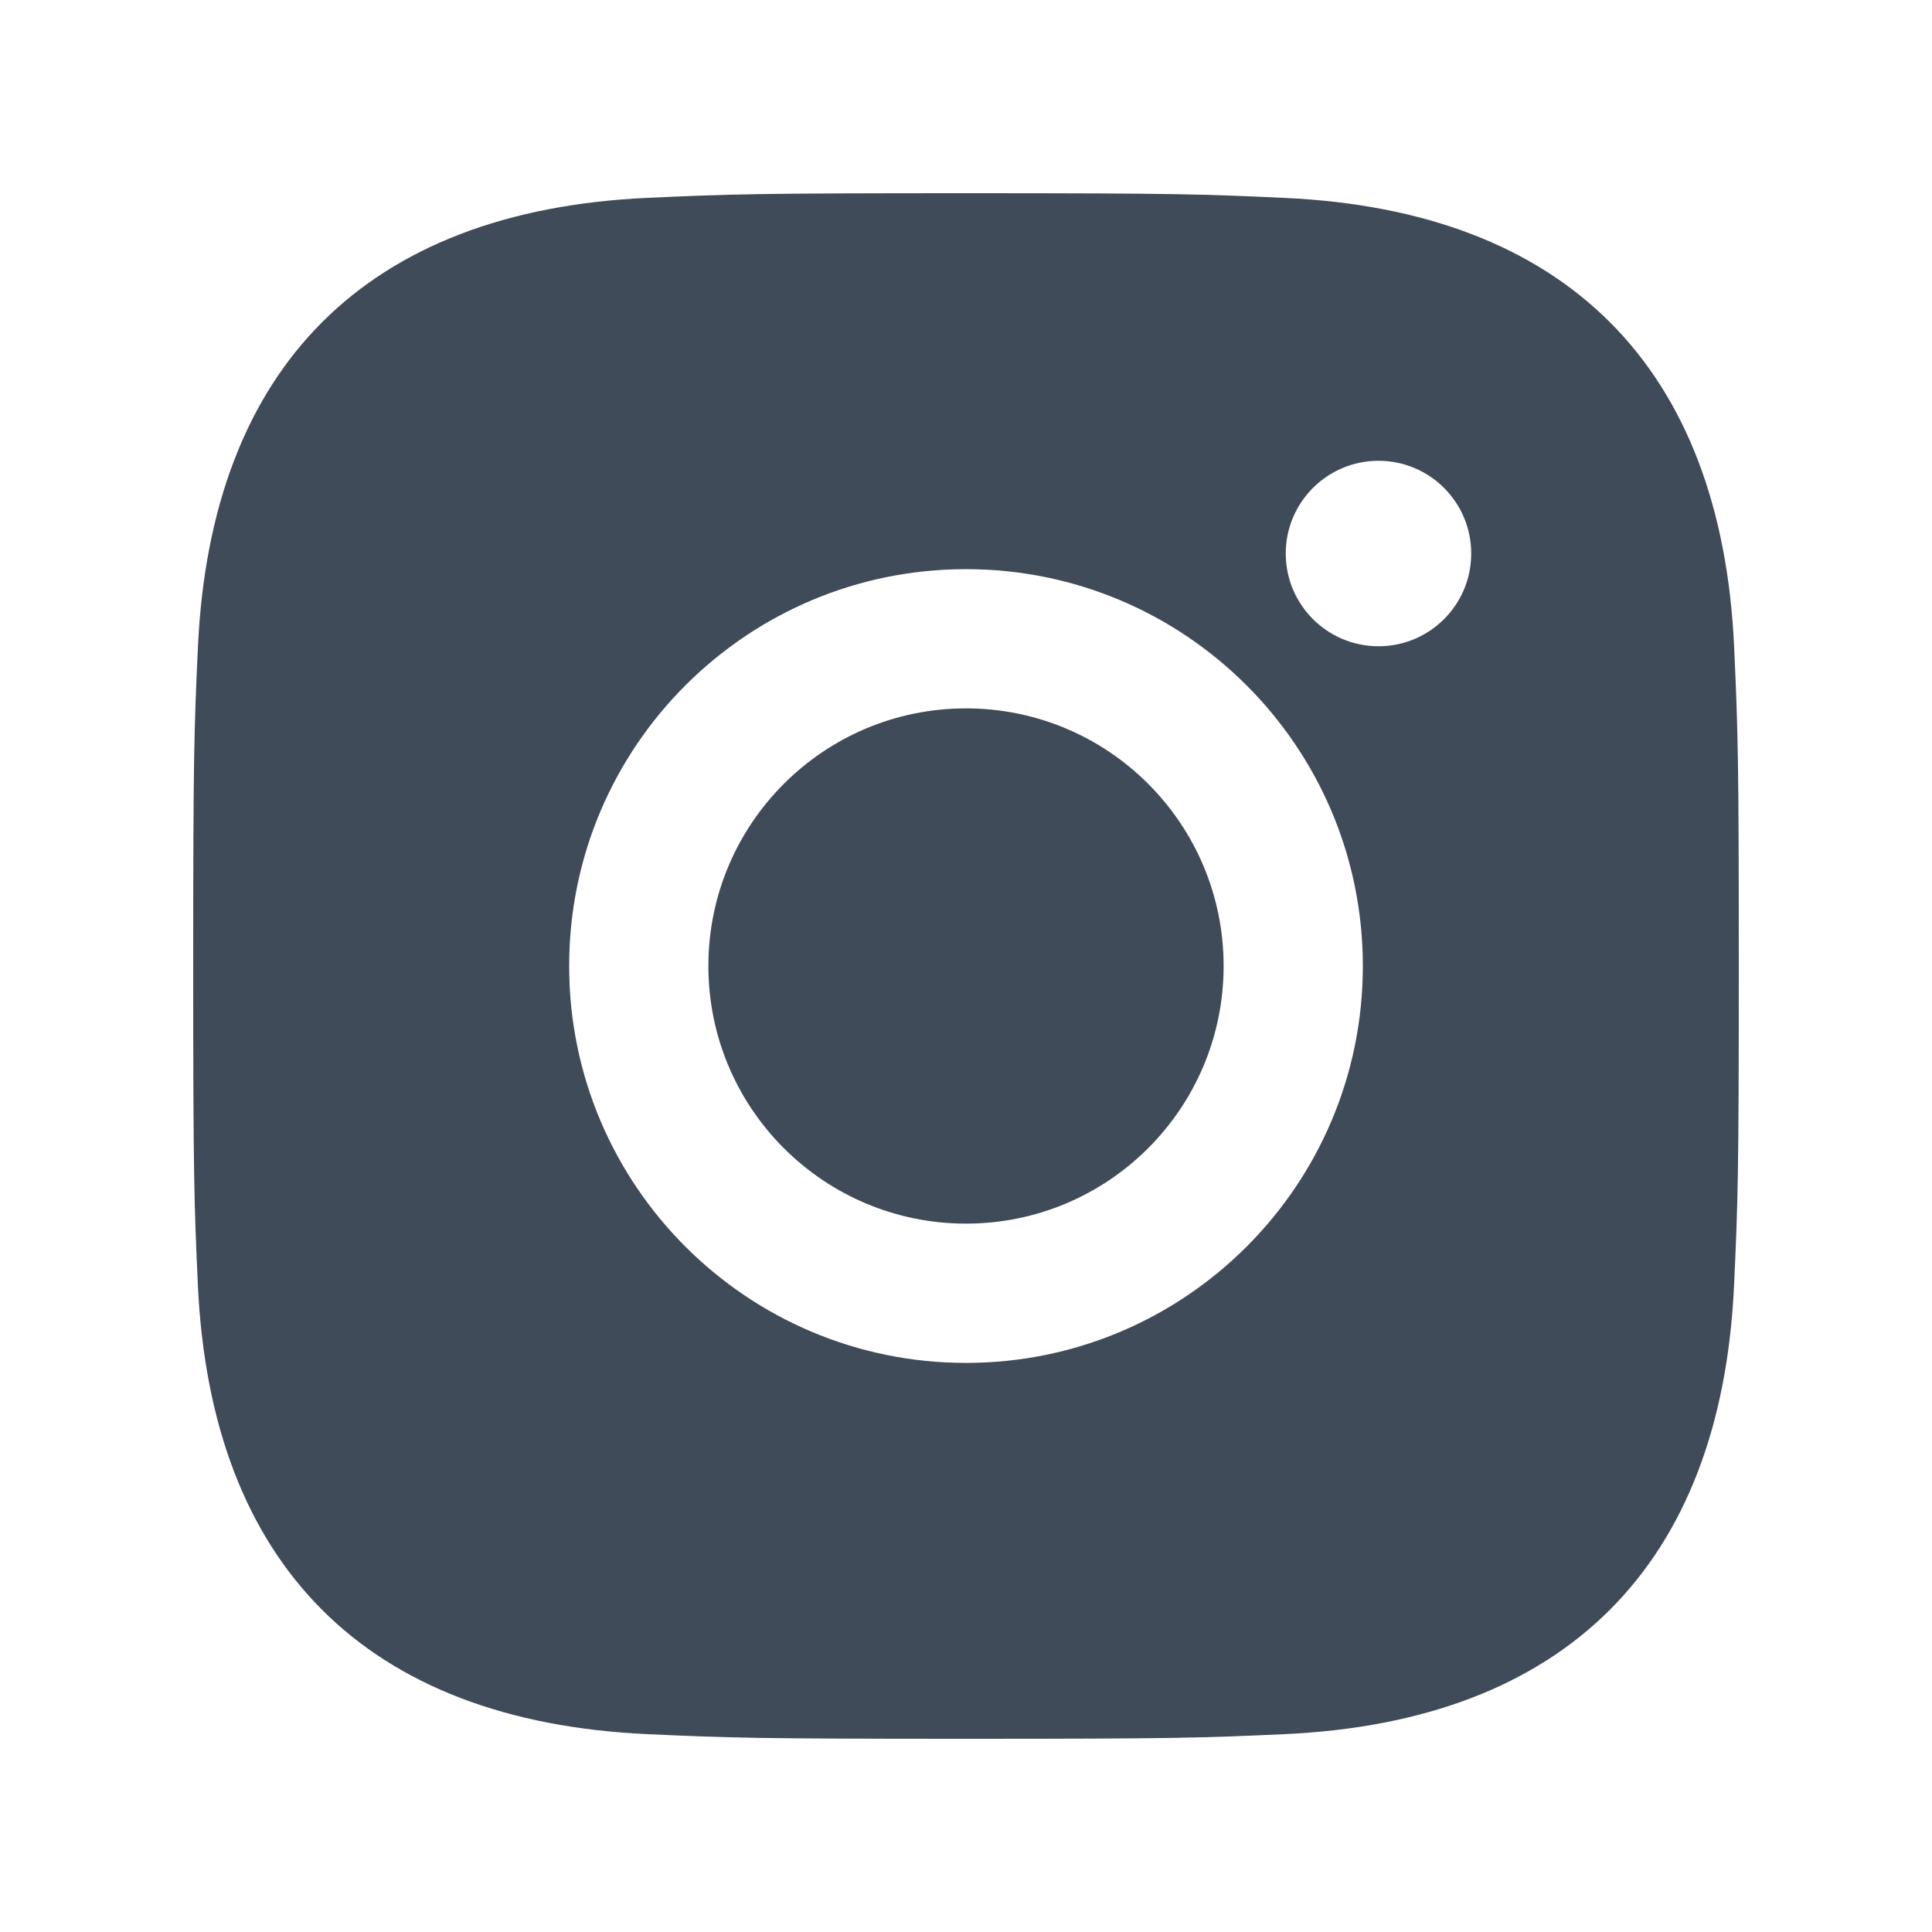
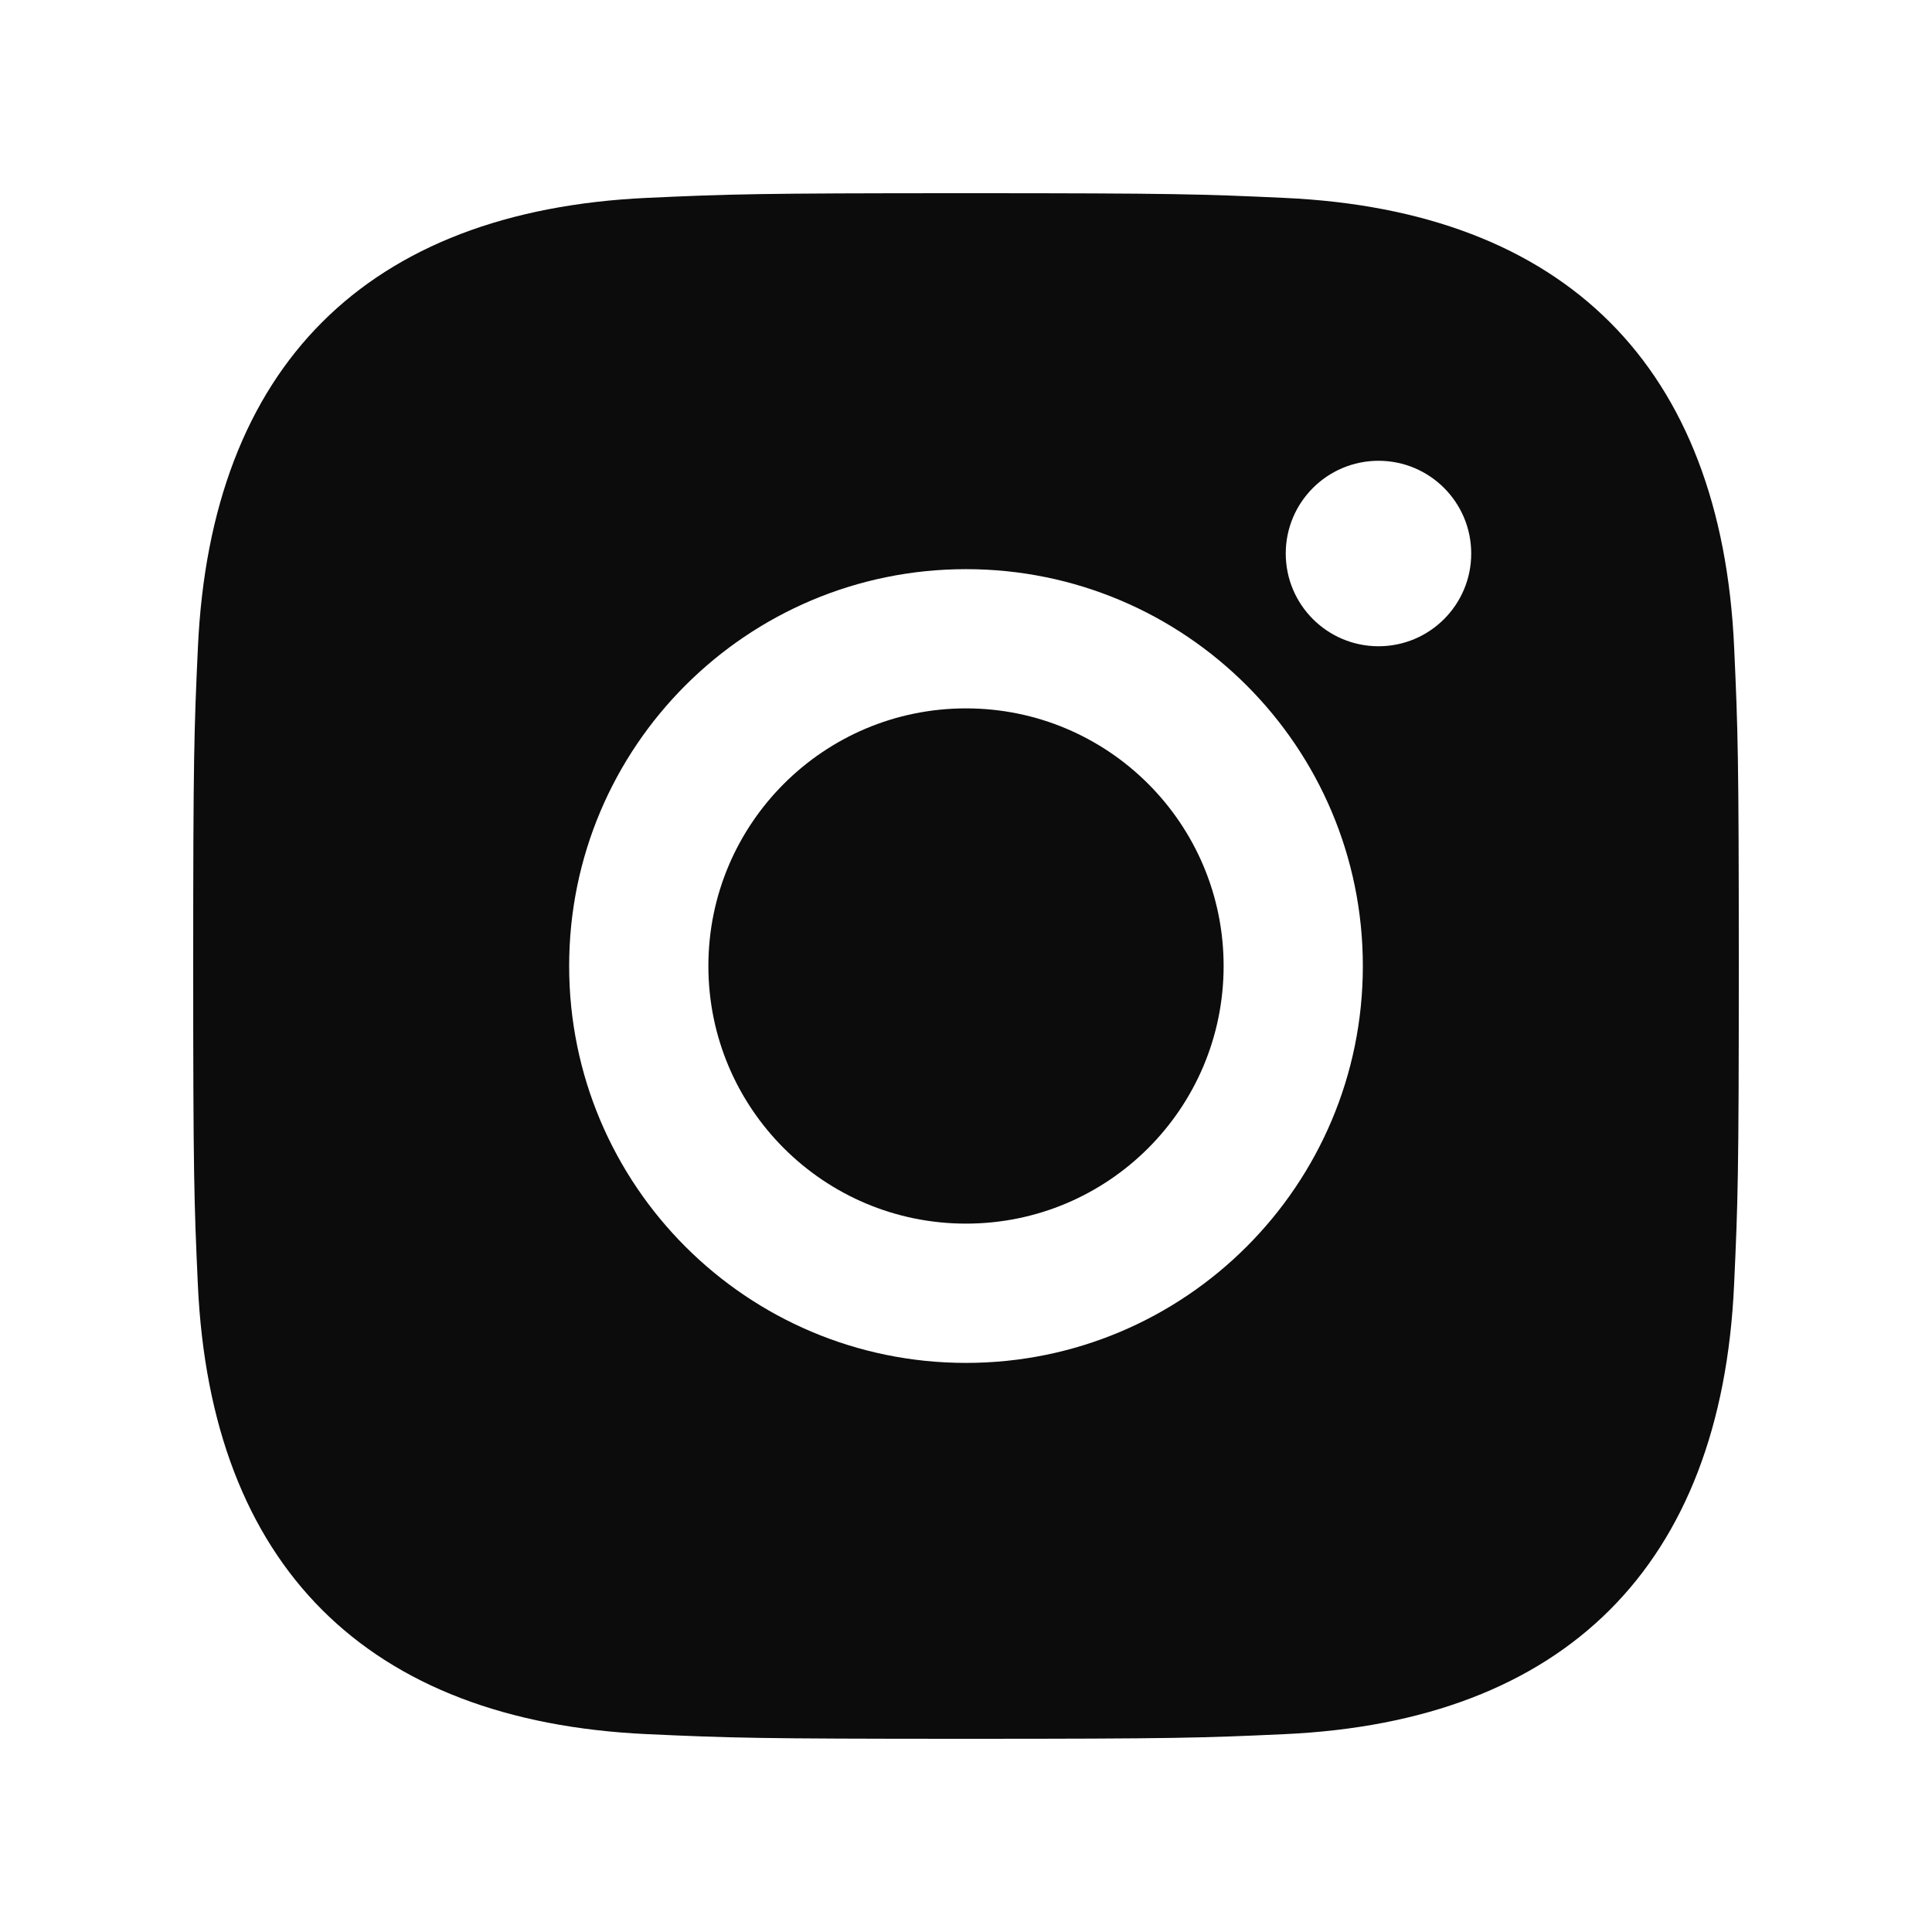
<svg xmlns="http://www.w3.org/2000/svg" fill="none" height="32" viewBox="0 0 32 32" width="32">
-   <path clip-rule="evenodd" d="m16 3.2c-3.476 0-3.912.015-5.277.077-4.649.213-7.232 2.793-7.445 7.445-.063 1.366-.078 1.802-.078 5.278 0 3.476.015 3.913.077 5.278.213 4.649 2.793 7.232 7.445 7.445 1.366.062 1.802.077 5.278.077s3.913-.015 5.278-.077c4.644-.213 7.234-2.793 7.444-7.445.063-1.365.078-1.802.078-5.278 0-3.476-.015-3.912-.077-5.277-.209-4.644-2.792-7.232-7.444-7.445-1.366-.063-1.803-.078-5.279-.078zm0 6.227c-3.63 0-6.573 2.943-6.573 6.573s2.943 6.574 6.573 6.574c3.63 0 6.573-2.943 6.573-6.574 0-3.63-2.943-6.573-6.573-6.573zm-0 10.84c-2.356 0-4.267-1.909-4.267-4.267 0-2.356 1.91-4.267 4.267-4.267s4.267 1.91 4.267 4.267c0 2.357-1.91 4.267-4.267 4.267zm6.833-12.635c-.849 0-1.537.688-1.537 1.536 0 .848.688 1.536 1.537 1.536.848 0 1.535-.688 1.535-1.536 0-.848-.687-1.536-1.535-1.536z" fill="#404b59" fill-rule="evenodd" />
+   <path clip-rule="evenodd" d="m16 3.2c-3.476 0-3.912.015-5.277.077-4.649.213-7.232 2.793-7.445 7.445-.063 1.366-.078 1.802-.078 5.278 0 3.476.015 3.913.077 5.278.213 4.649 2.793 7.232 7.445 7.445 1.366.062 1.802.077 5.278.077s3.913-.015 5.278-.077c4.644-.213 7.234-2.793 7.444-7.445.063-1.365.078-1.802.078-5.278 0-3.476-.015-3.912-.077-5.277-.209-4.644-2.792-7.232-7.444-7.445-1.366-.063-1.803-.078-5.279-.078zm0 6.227c-3.63 0-6.573 2.943-6.573 6.573s2.943 6.574 6.573 6.574c3.63 0 6.573-2.943 6.573-6.574 0-3.63-2.943-6.573-6.573-6.573zm-0 10.84c-2.356 0-4.267-1.909-4.267-4.267 0-2.356 1.91-4.267 4.267-4.267s4.267 1.91 4.267 4.267c0 2.357-1.91 4.267-4.267 4.267zm6.833-12.635c-.849 0-1.537.688-1.537 1.536 0 .848.688 1.536 1.537 1.536.848 0 1.535-.688 1.535-1.536 0-.848-.687-1.536-1.535-1.536z" fill="#0C0C0C" fill-rule="evenodd" />
</svg>
